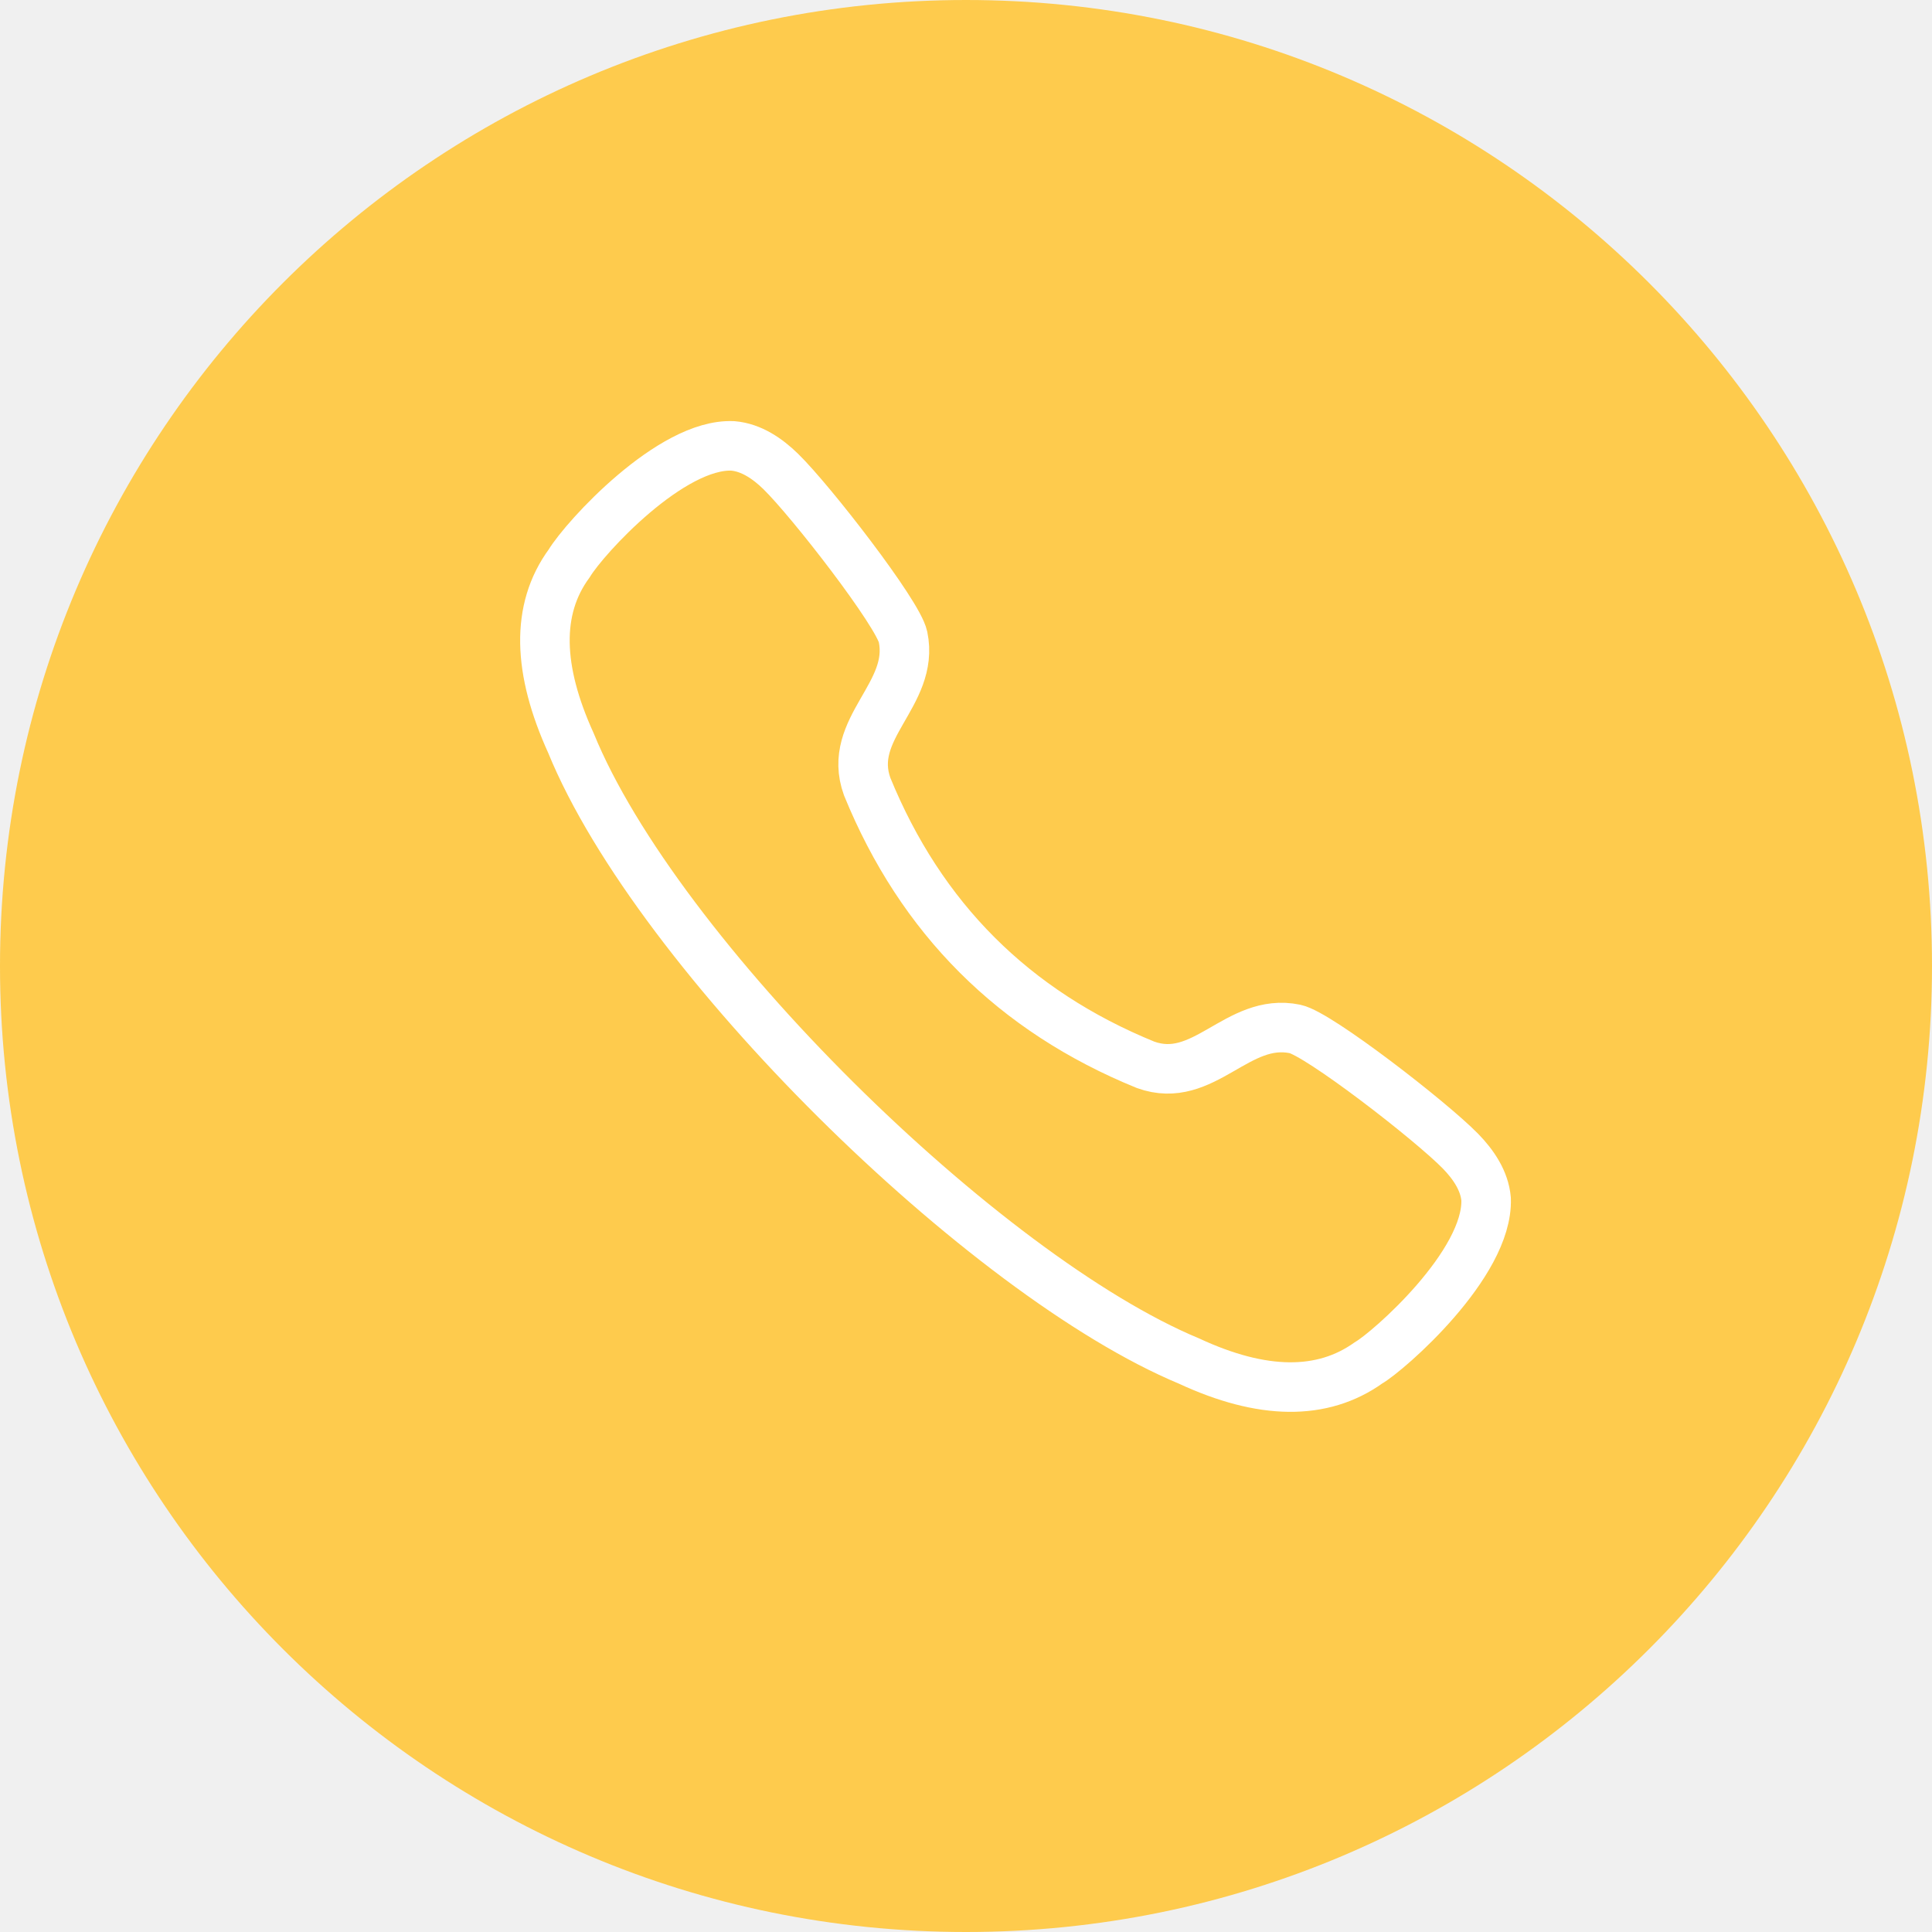
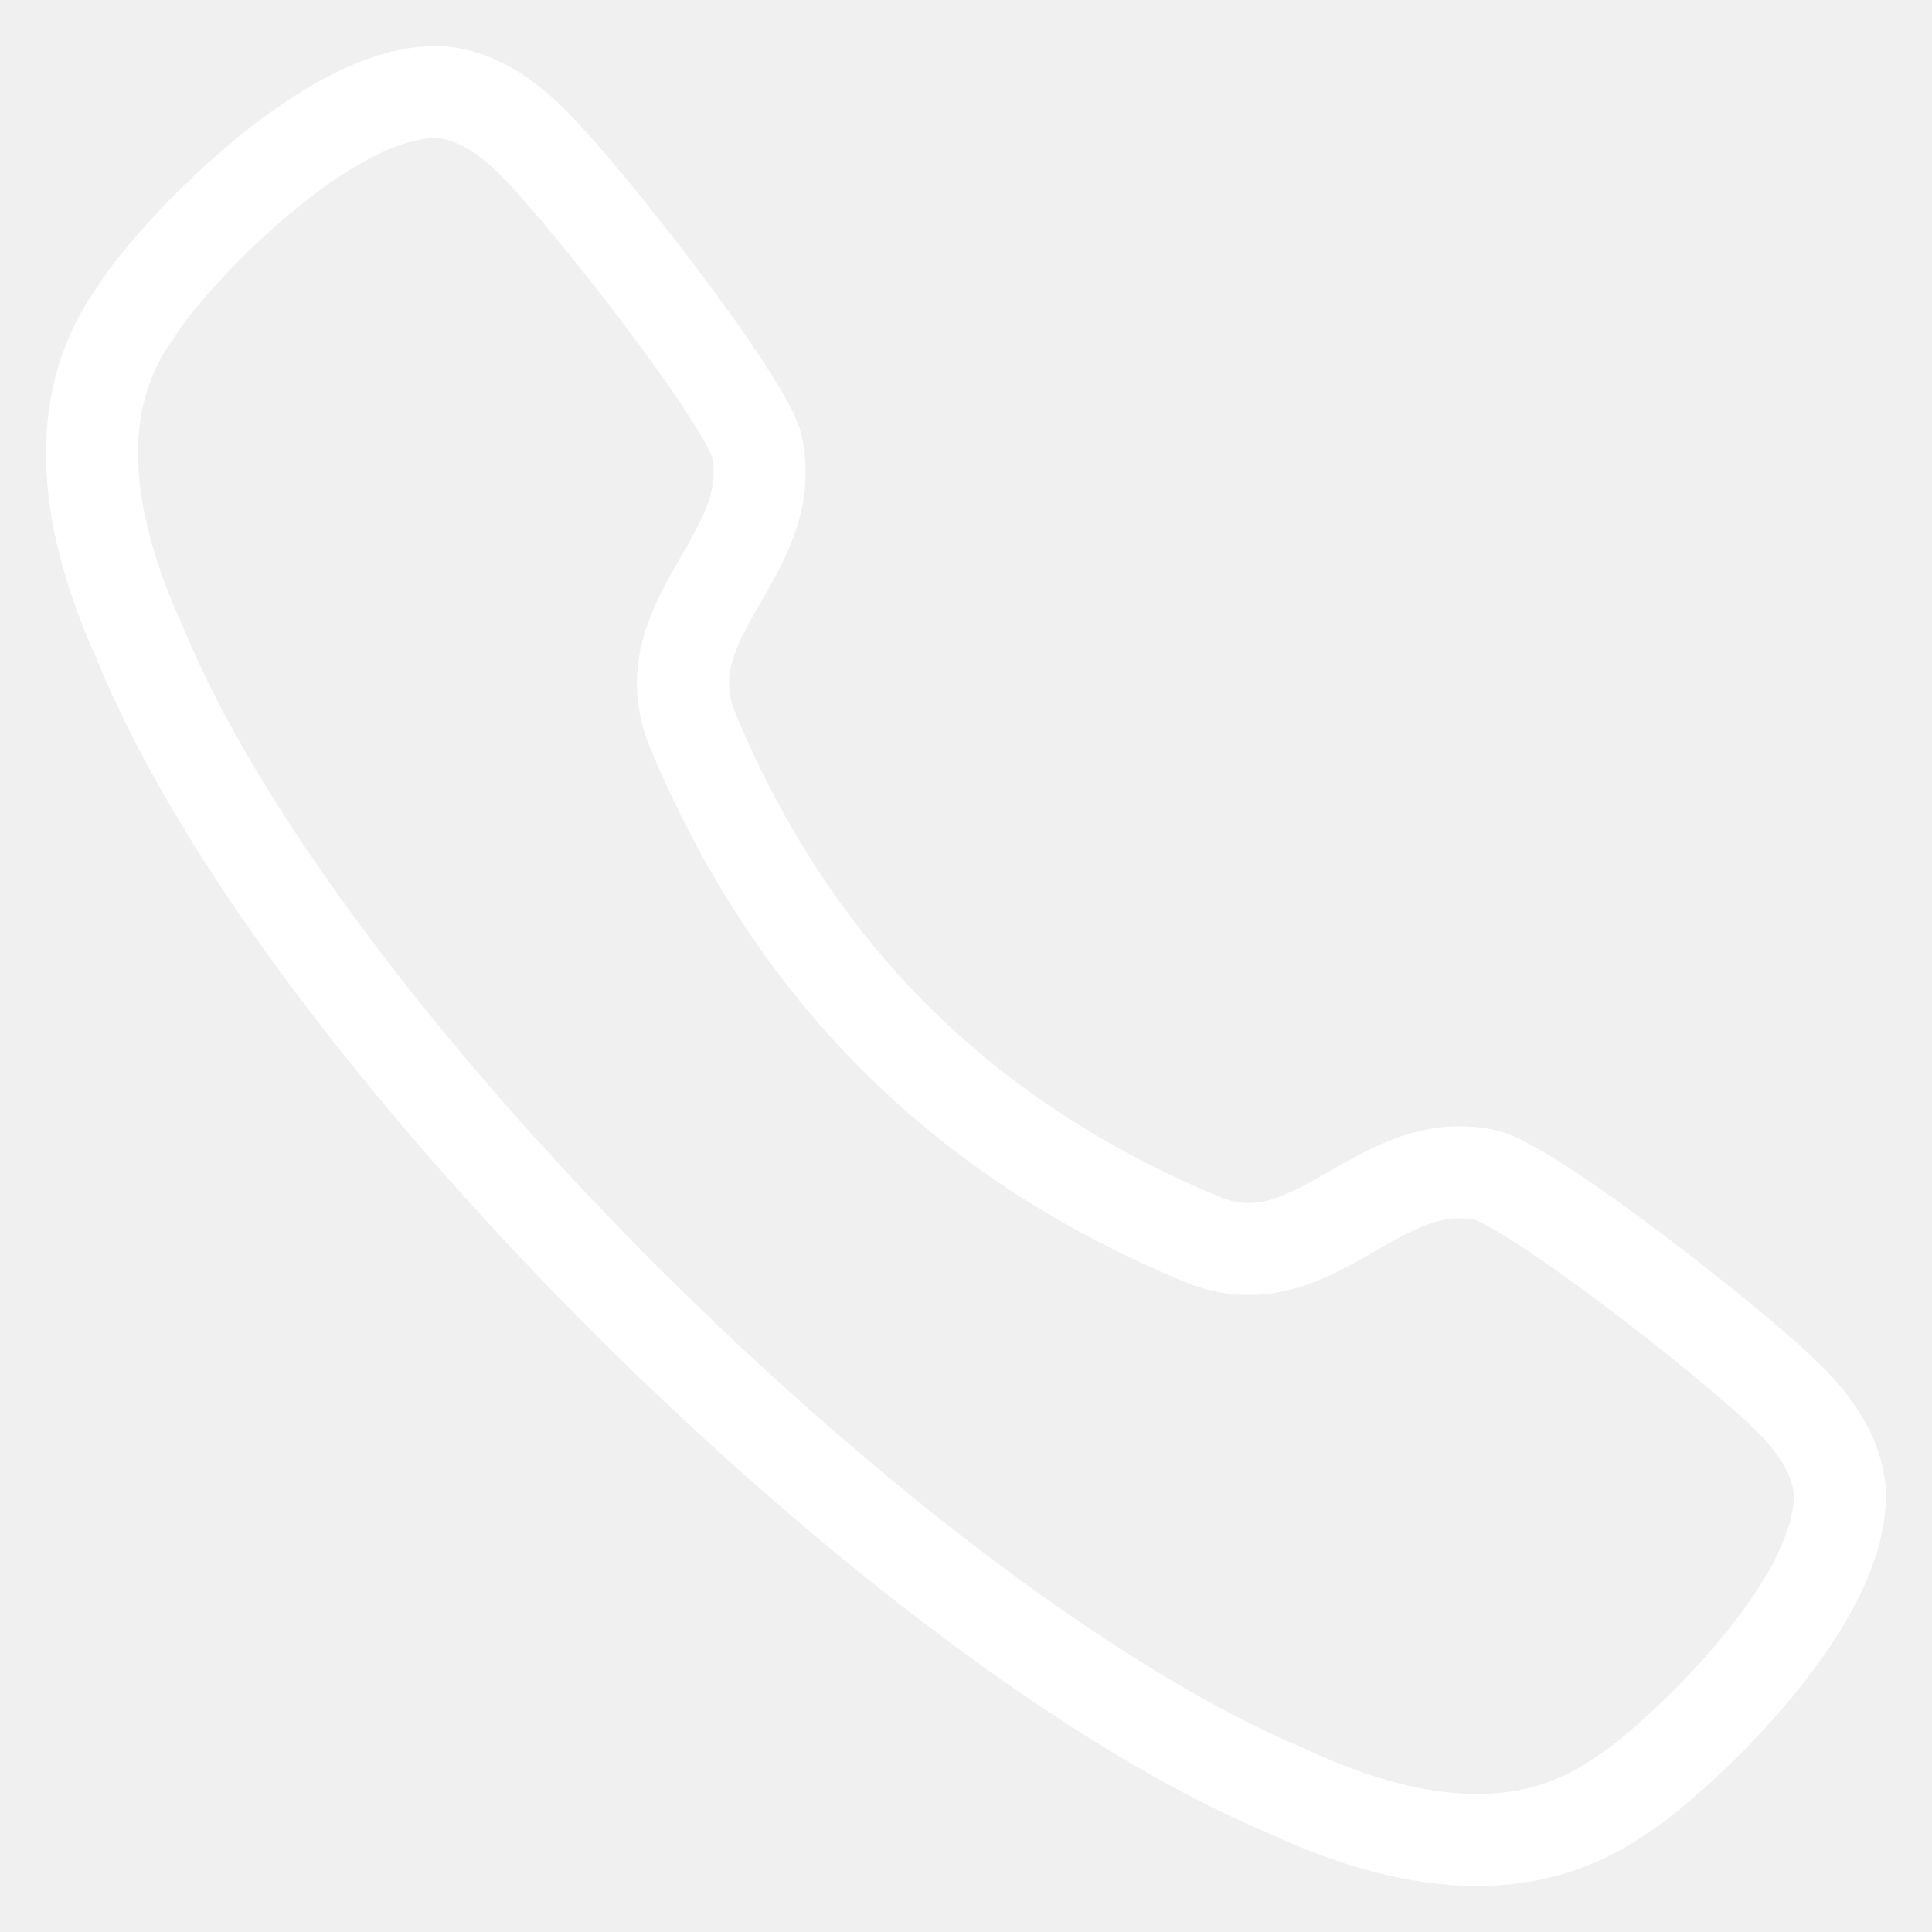
- <svg xmlns="http://www.w3.org/2000/svg" width="39" height="39" viewBox="0 0 39 39" fill="none">
-   <circle cx="19.5" cy="19.5" r="19.5" fill="#FECB4D" />
-   <path fill-rule="evenodd" clip-rule="evenodd" d="M11.49 11.373C11.807 10.849 13.55 8.944 14.793 9.001C15.165 9.032 15.494 9.257 15.761 9.518C16.374 10.117 18.129 12.381 18.229 12.857C18.471 14.026 17.078 14.7 17.505 15.878C18.591 18.537 20.463 20.409 23.123 21.494C24.3 21.921 24.974 20.528 26.143 20.771C26.618 20.871 28.884 22.626 29.483 23.239C29.742 23.505 29.968 23.835 29.999 24.206C30.045 25.516 28.022 27.283 27.628 27.509C26.697 28.175 25.483 28.163 24.003 27.475C19.874 25.757 13.274 19.282 11.524 14.997C10.855 13.525 10.808 12.303 11.49 11.373Z" stroke="white" stroke-linecap="round" stroke-linejoin="round" />
+ <svg xmlns="http://www.w3.org/2000/svg" viewBox="0 0 21 21" fill="none">
+   <path fill-rule="evenodd" clip-rule="evenodd" d="M1.49 3.373C1.807 2.849 3.55 0.944 4.793 1.001C5.165 1.032 5.494 1.257 5.761 1.518C6.374 2.117 8.129 4.381 8.229 4.858C8.471 6.026 7.078 6.7 7.505 7.878C8.591 10.537 10.463 12.409 13.123 13.494C14.3 13.921 14.974 12.528 16.143 12.771C16.618 12.871 18.884 14.626 19.483 15.239C19.742 15.505 19.968 15.835 19.999 16.206C20.045 17.516 18.022 19.283 17.628 19.509C16.697 20.175 15.483 20.163 14.004 19.475C9.874 17.757 3.274 11.282 1.524 6.997C0.855 5.525 0.808 4.303 1.49 3.373Z" stroke="white" stroke-linecap="round" stroke-linejoin="round" />
</svg>
